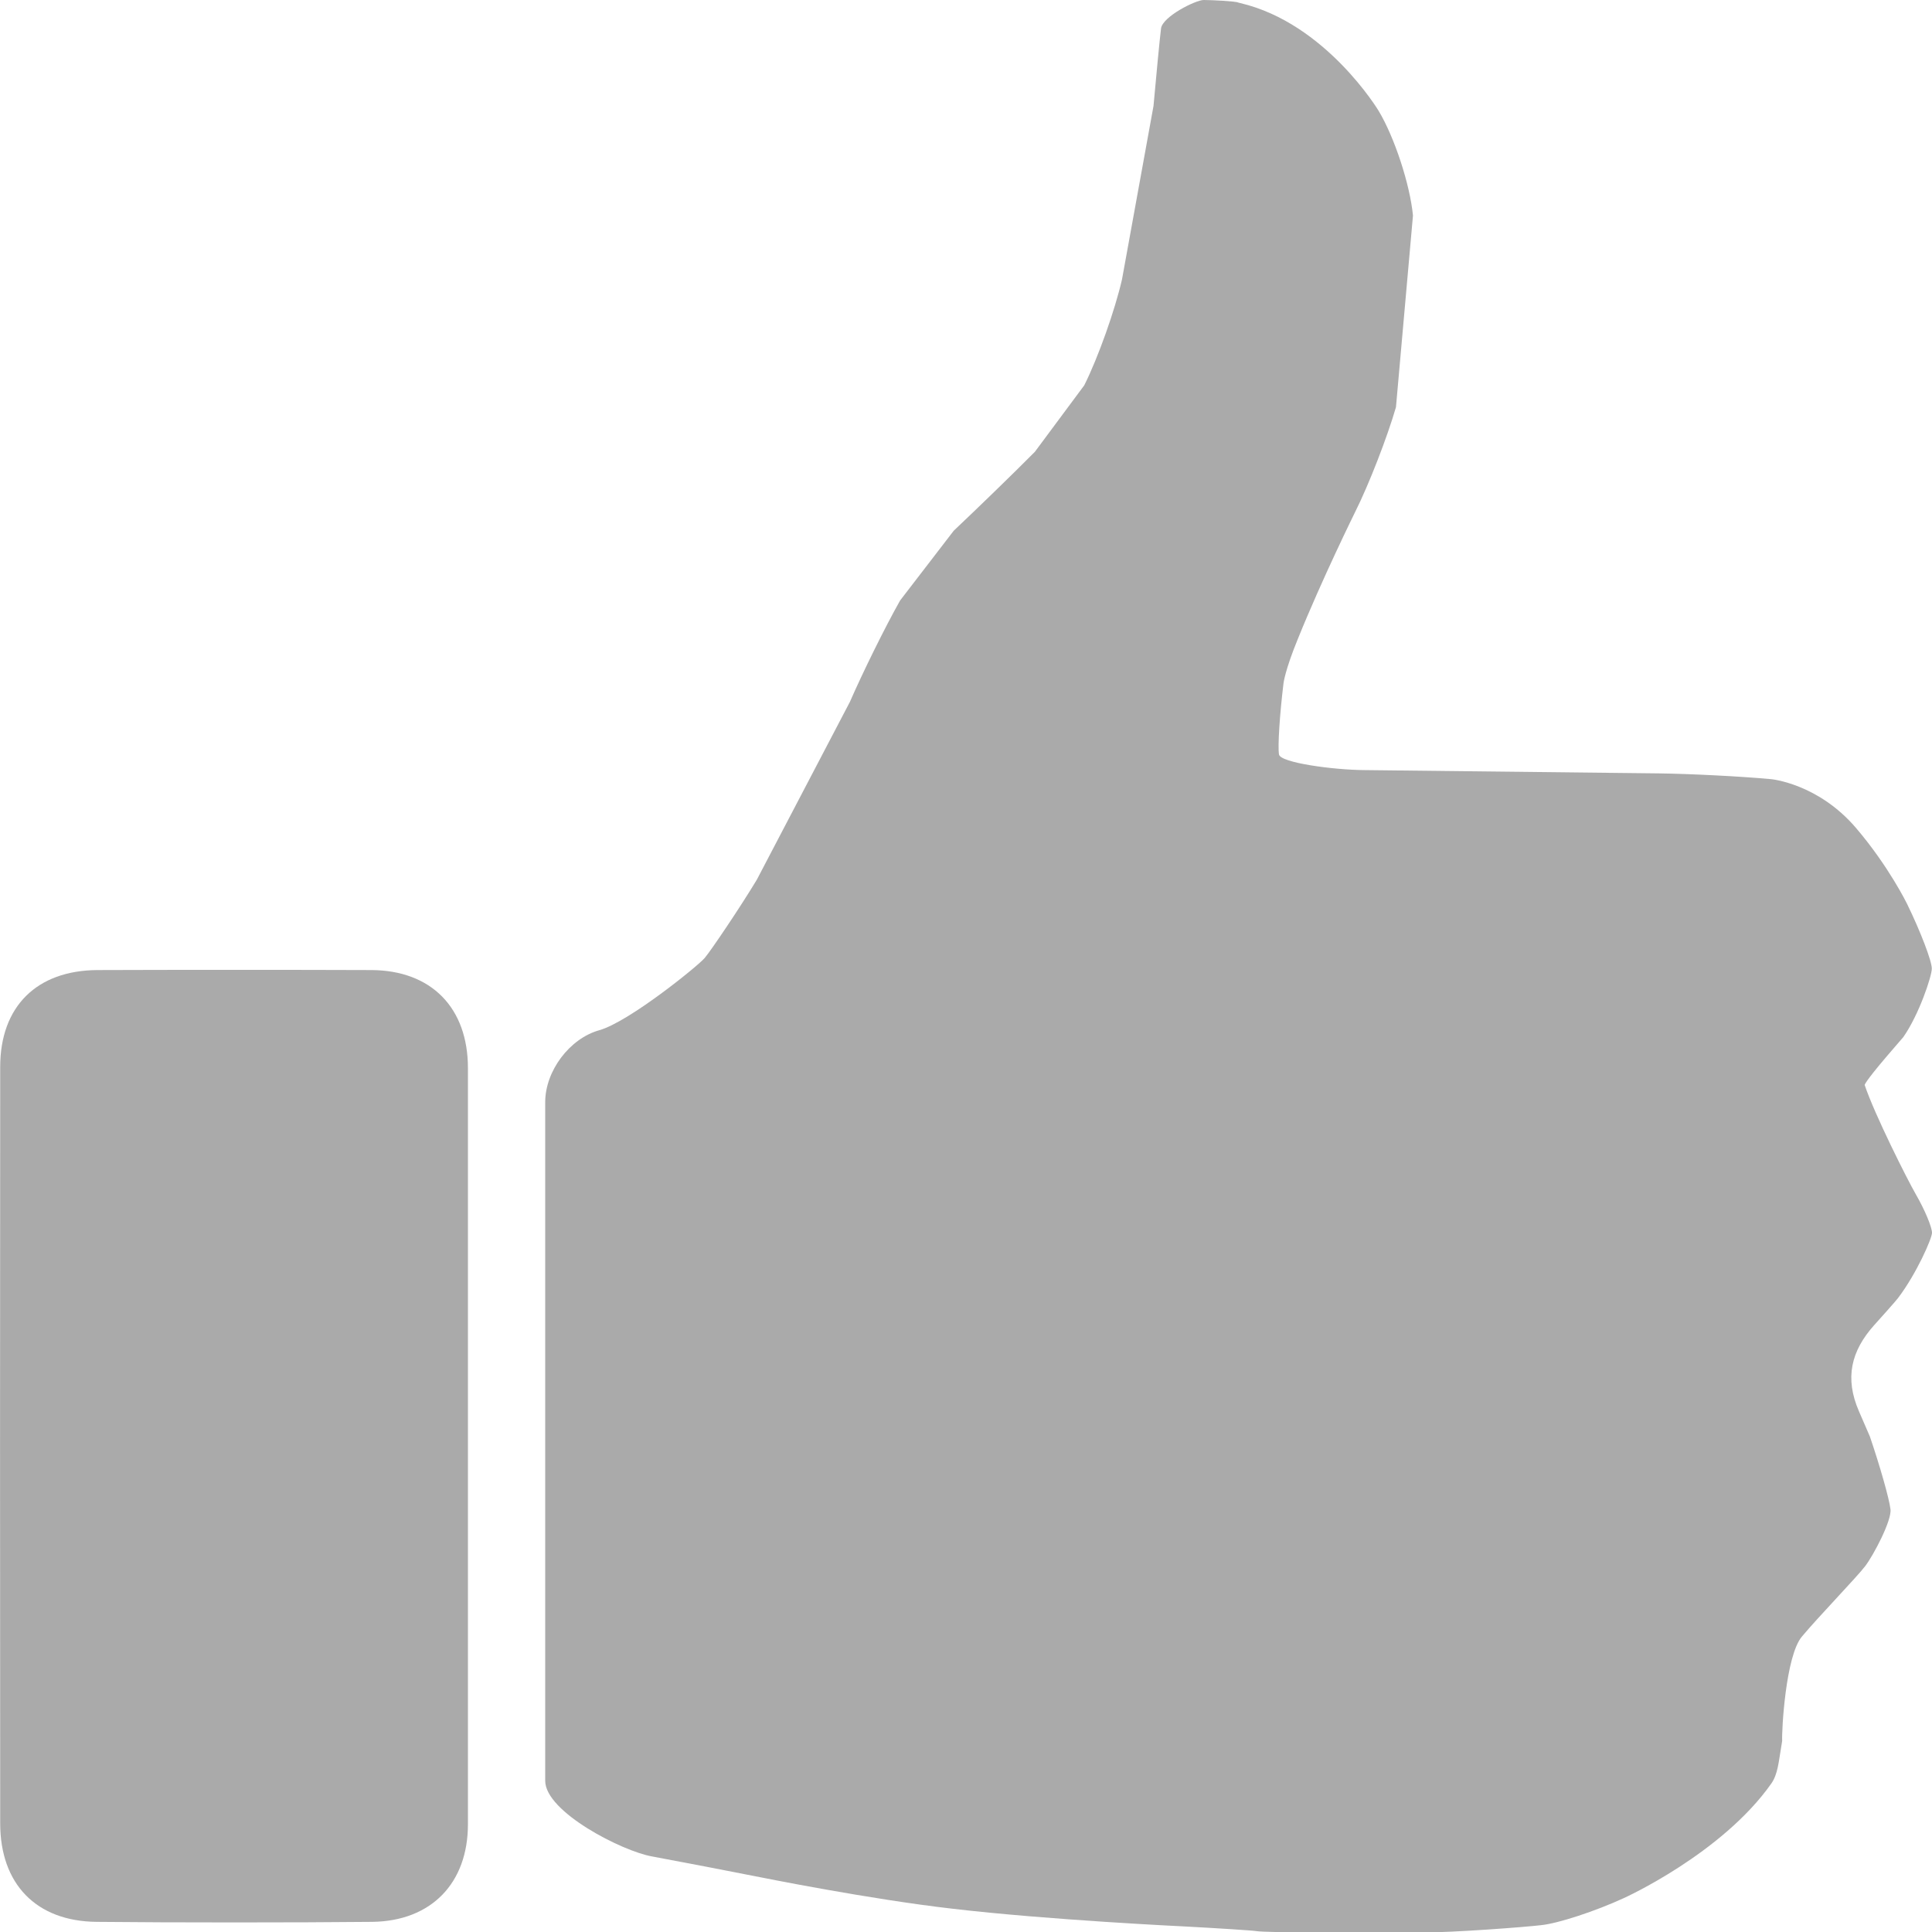
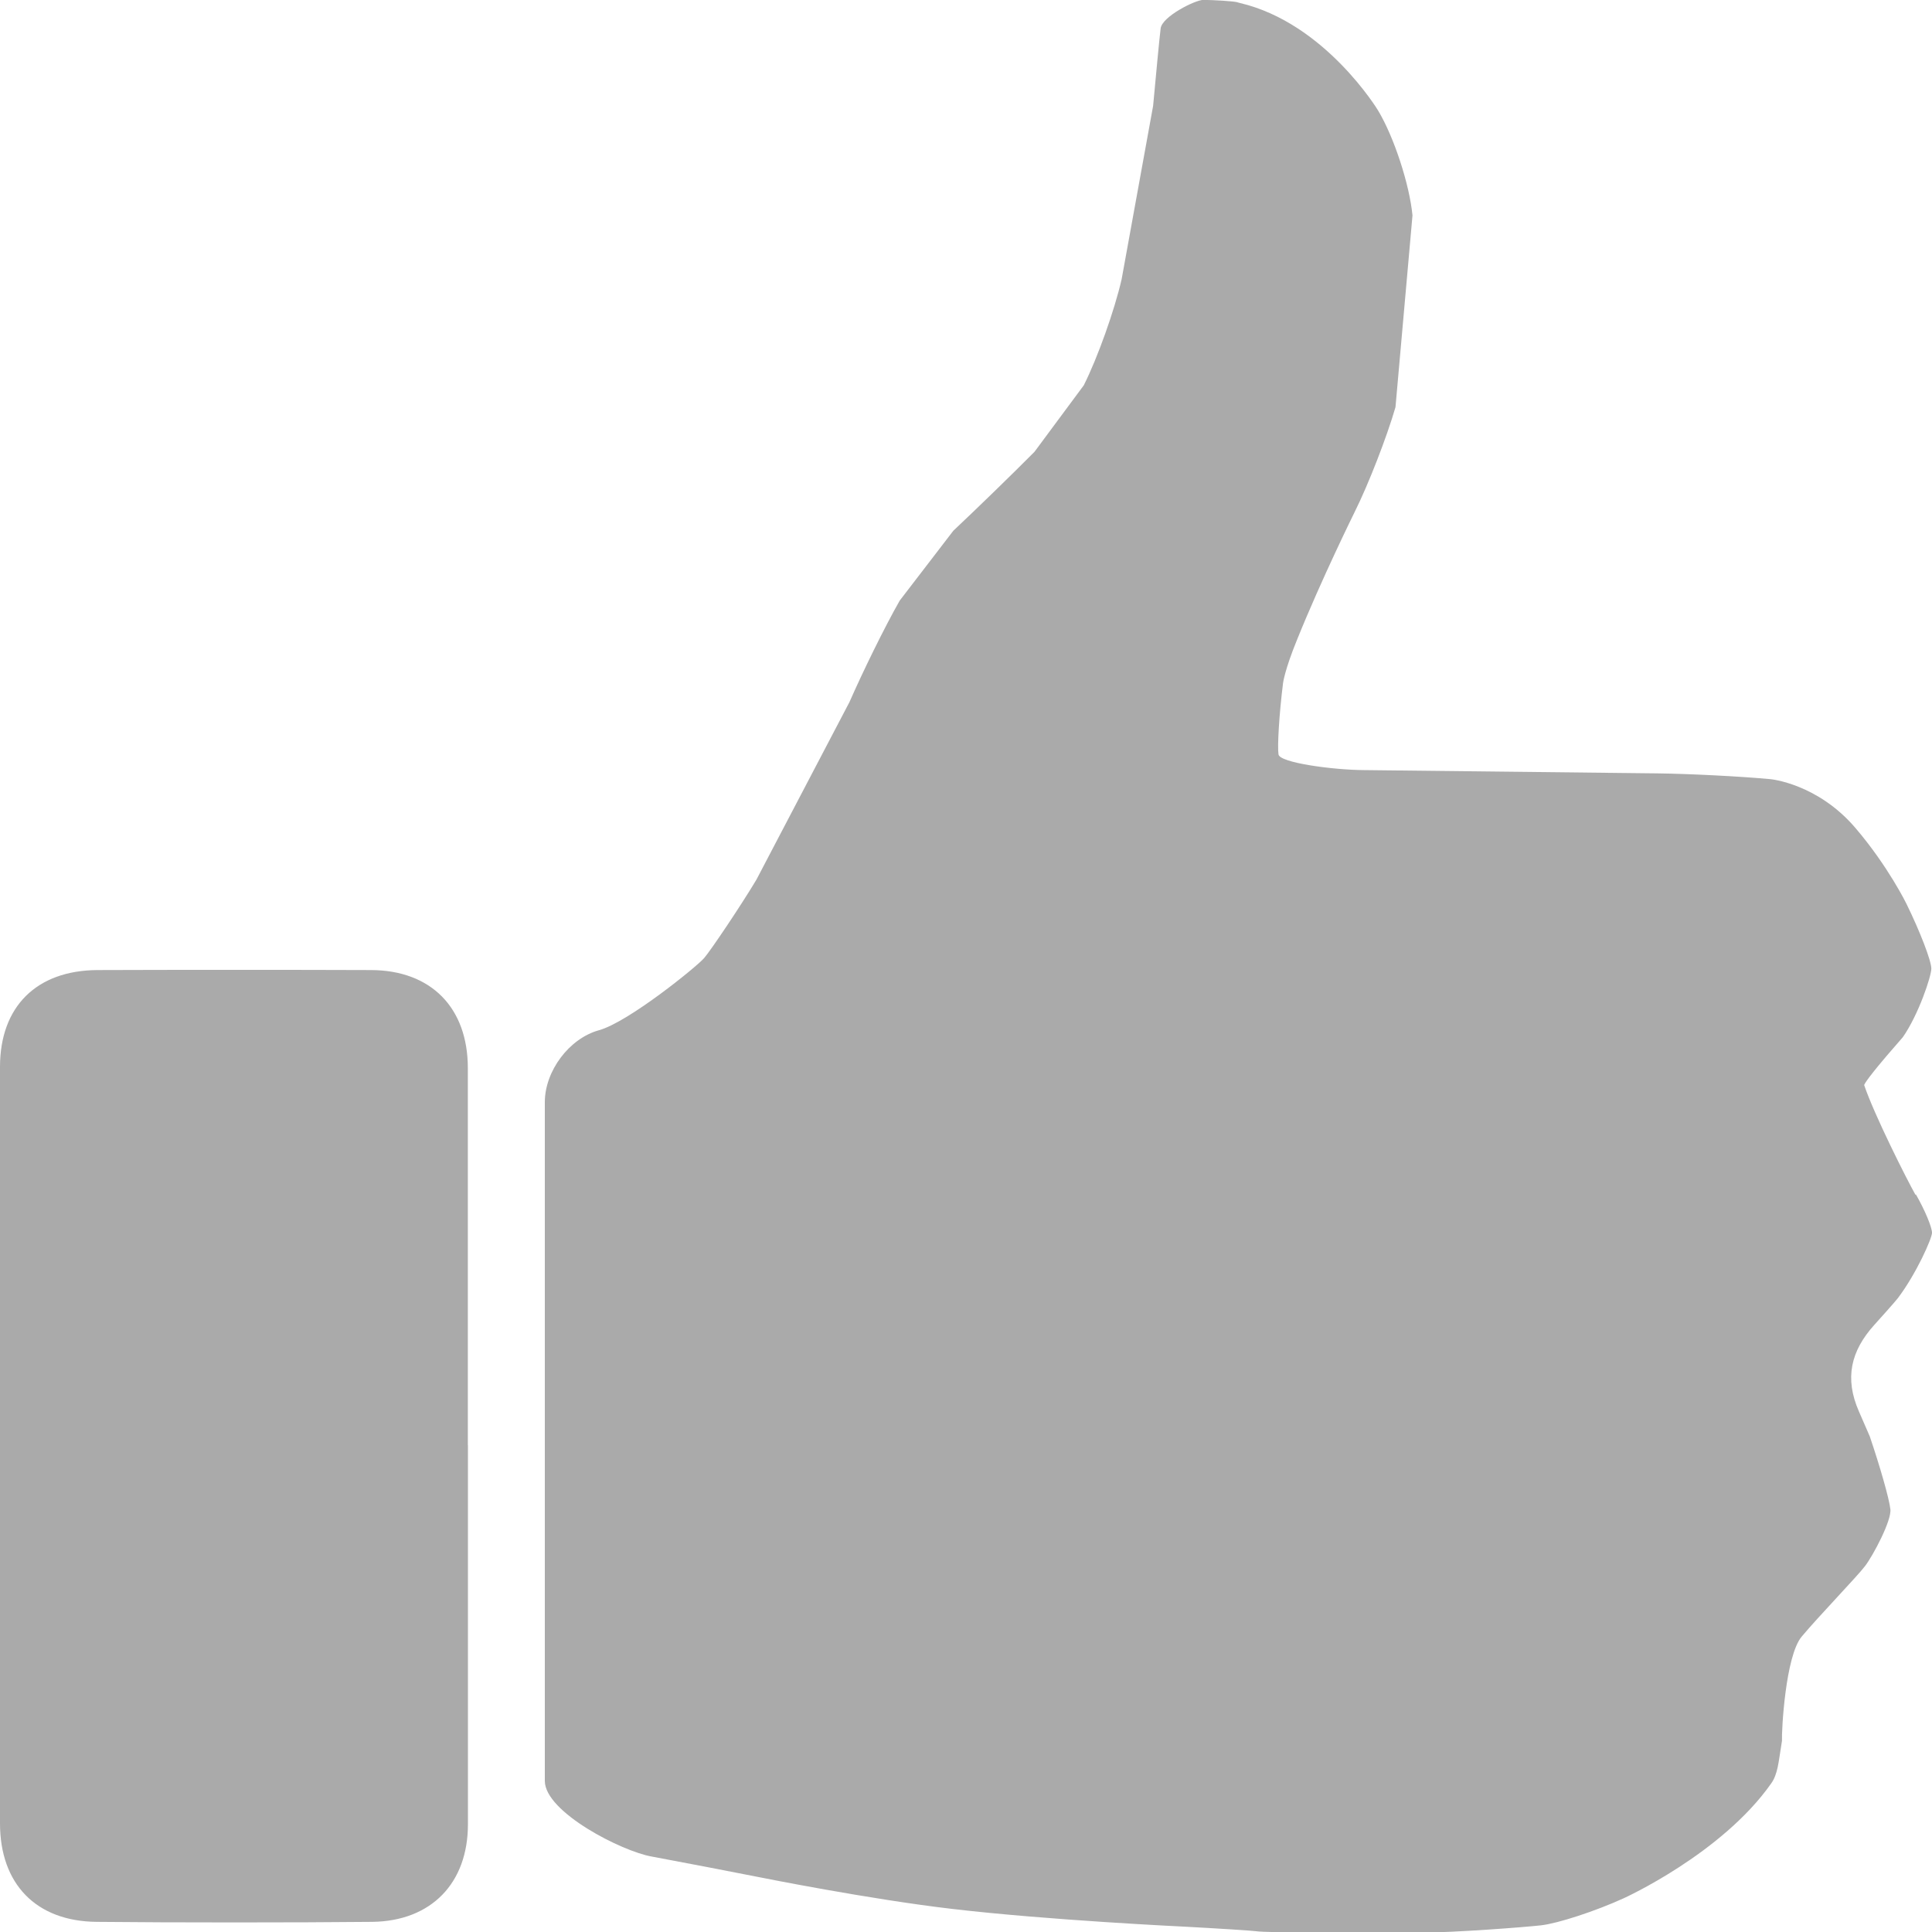
- <svg xmlns="http://www.w3.org/2000/svg" version="1.1" id="Layer_1" x="0px" y="0px" width="20px" height="20px" viewBox="140.019 0 20 20" style="enable-background:new 140.019 0 20 20;" xml:space="preserve">
-   <g>
-     <rect id="le_wrappier_65_" x="140.019" y="0.001" style="fill:none;" width="20" height="20" />
-     <g>
-       <path style="fill:#AAAAAA;" d="M159.853,12.366c0.092,0.159,0.166,0.338,0.166,0.396c0,0.057-0.158,0.42-0.352,0.676    c0,0-0.031,0.041-0.244,0.277c-0.244,0.271-0.309,0.553-0.16,0.895c0.113,0.261,0.113,0.261,0.113,0.261    c0.102,0.299,0.199,0.637,0.213,0.752c0.016,0.114-0.176,0.478-0.262,0.59c-0.084,0.111-0.484,0.524-0.654,0.728    c-0.17,0.199-0.211,0.979-0.205,1.08c0,0,0,0-0.014,0.088c-0.021,0.119-0.031,0.258-0.097,0.352    c-0.512,0.729-1.528,1.188-1.528,1.188c-0.293,0.135-0.679,0.262-0.855,0.28c-0.176,0.021-0.906,0.076-1.229,0.076h-1.056    c-0.321,0-0.619-0.006-0.662-0.014c-0.041-0.007-0.416-0.031-0.737-0.048c0,0-1.416-0.067-2.411-0.184    c-0.857-0.098-1.98-0.324-1.98-0.324c-0.316-0.063-0.824-0.16-1.129-0.217c-0.307-0.053-1.107-0.461-1.107-0.783v-7.026    c0-0.322,0.252-0.658,0.559-0.744s1.023-0.666,1.092-0.748c0.069-0.082,0.374-0.535,0.54-0.811l0.963-1.84    c0.129-0.296,0.361-0.769,0.52-1.05l0.555-0.722c0.234-0.221,0.613-0.588,0.84-0.817l0.511-0.688    c0.145-0.289,0.319-0.782,0.391-1.097l0.326-1.795c0.029-0.32,0.063-0.682,0.078-0.802C152.052,0.173,152.395,0,152.48,0    s0.332,0.013,0.356,0.026c0,0,0,0,0.023,0.006c0.885,0.208,1.43,1.113,1.43,1.113c0.166,0.275,0.326,0.765,0.357,1.086    l-0.176,1.984c-0.09,0.31-0.279,0.799-0.424,1.088c0,0-0.34,0.688-0.592,1.312c-0.133,0.324-0.148,0.457-0.148,0.457    c-0.039,0.319-0.061,0.652-0.047,0.738s0.564,0.16,0.885,0.162l3.041,0.034c0.322,0.004,0.85,0.03,1.17,0.06    c0,0,0.486,0.045,0.879,0.507c0.338,0.396,0.527,0.784,0.527,0.784c0.141,0.29,0.256,0.591,0.256,0.67    c0,0.079-0.133,0.478-0.295,0.709c0,0,0,0-0.168,0.195c-0.238,0.279-0.232,0.301-0.232,0.301    C159.425,11.538,159.761,12.206,159.853,12.366z" />
-       <path style="fill:#AAAAAA;" d="M144.863,14.961c0,1.309,0,2.617,0,3.924c0,0.609-0.379,1.002-0.99,1.01    c-0.783,0.008-2.07,0.008-2.854,0c-0.627-0.006-0.998-0.393-0.998-1.02c-0.002-2.609-0.002-5.22,0-7.83    c0-0.625,0.377-1,1.008-1.003c0.775-0.003,2.057-0.003,2.834,0c0.621,0.003,1,0.39,1,1.015    C144.863,12.357,144.863,13.659,144.863,14.961z" />
-     </g>
+ <svg xmlns="http://www.w3.org/2000/svg" width="20" height="20" viewBox="140.019 0 20 20" enable-background="new 140.019 0 20 20">
+   <path fill="none" d="M140.02 0h20v20h-20z" />
+   <g fill="#aaa">
+     <path d="M159.853 12.366c.092.16.166.338.166.396 0 .057-.16.42-.353.676 0 0-.03.04-.244.277-.244.27-.31.553-.16.895l.113.26c.102.3.2.638.213.753.015.114-.177.478-.263.59-.084.11-.484.524-.654.728-.17.2-.21.98-.205 1.08l-.014.09c-.02.118-.03.257-.097.35-.512.73-1.528 1.19-1.528 1.19-.294.134-.68.26-.856.28-.176.02-.906.075-1.23.075h-1.055c-.322 0-.62-.006-.663-.014-.04-.006-.416-.03-.737-.047 0 0-1.416-.067-2.41-.184-.858-.1-1.98-.325-1.98-.325-.317-.063-.825-.16-1.13-.217-.307-.053-1.107-.46-1.107-.783V11.41c0-.323.252-.66.56-.745s1.022-.666 1.09-.748c.07-.082.375-.535.54-.81l.964-1.84c.13-.297.36-.77.52-1.05l.555-.723c.234-.22.613-.588.84-.817l.51-.688c.146-.29.32-.783.392-1.098l.326-1.795c.03-.32.063-.682.078-.802.014-.122.357-.295.442-.295s.332.013.356.026l.023.006c.884.208 1.43 1.113 1.43 1.113.165.275.325.765.356 1.086l-.176 1.985c-.09.31-.28.8-.424 1.088 0 0-.34.688-.592 1.312-.133.324-.148.457-.148.457-.04.32-.06.652-.047.738s.563.16.884.162l3.04.034c.323.004.85.03 1.17.06 0 0 .487.045.88.507.338.396.527.784.527.784.142.29.257.59.257.67 0 .08-.133.478-.295.71l-.168.194c-.238.28-.232.302-.232.302.103.306.44.974.53 1.134zM144.863 14.96v3.925c0 .61-.38 1.002-.99 1.01-.783.008-2.07.008-2.854 0-.628-.006-1-.393-1-1.02v-7.83c0-.625.378-1 1.01-1.003.774-.003 2.056-.003 2.833 0 .62.003 1 .39 1 1.015v3.904z" />
  </g>
</svg>
